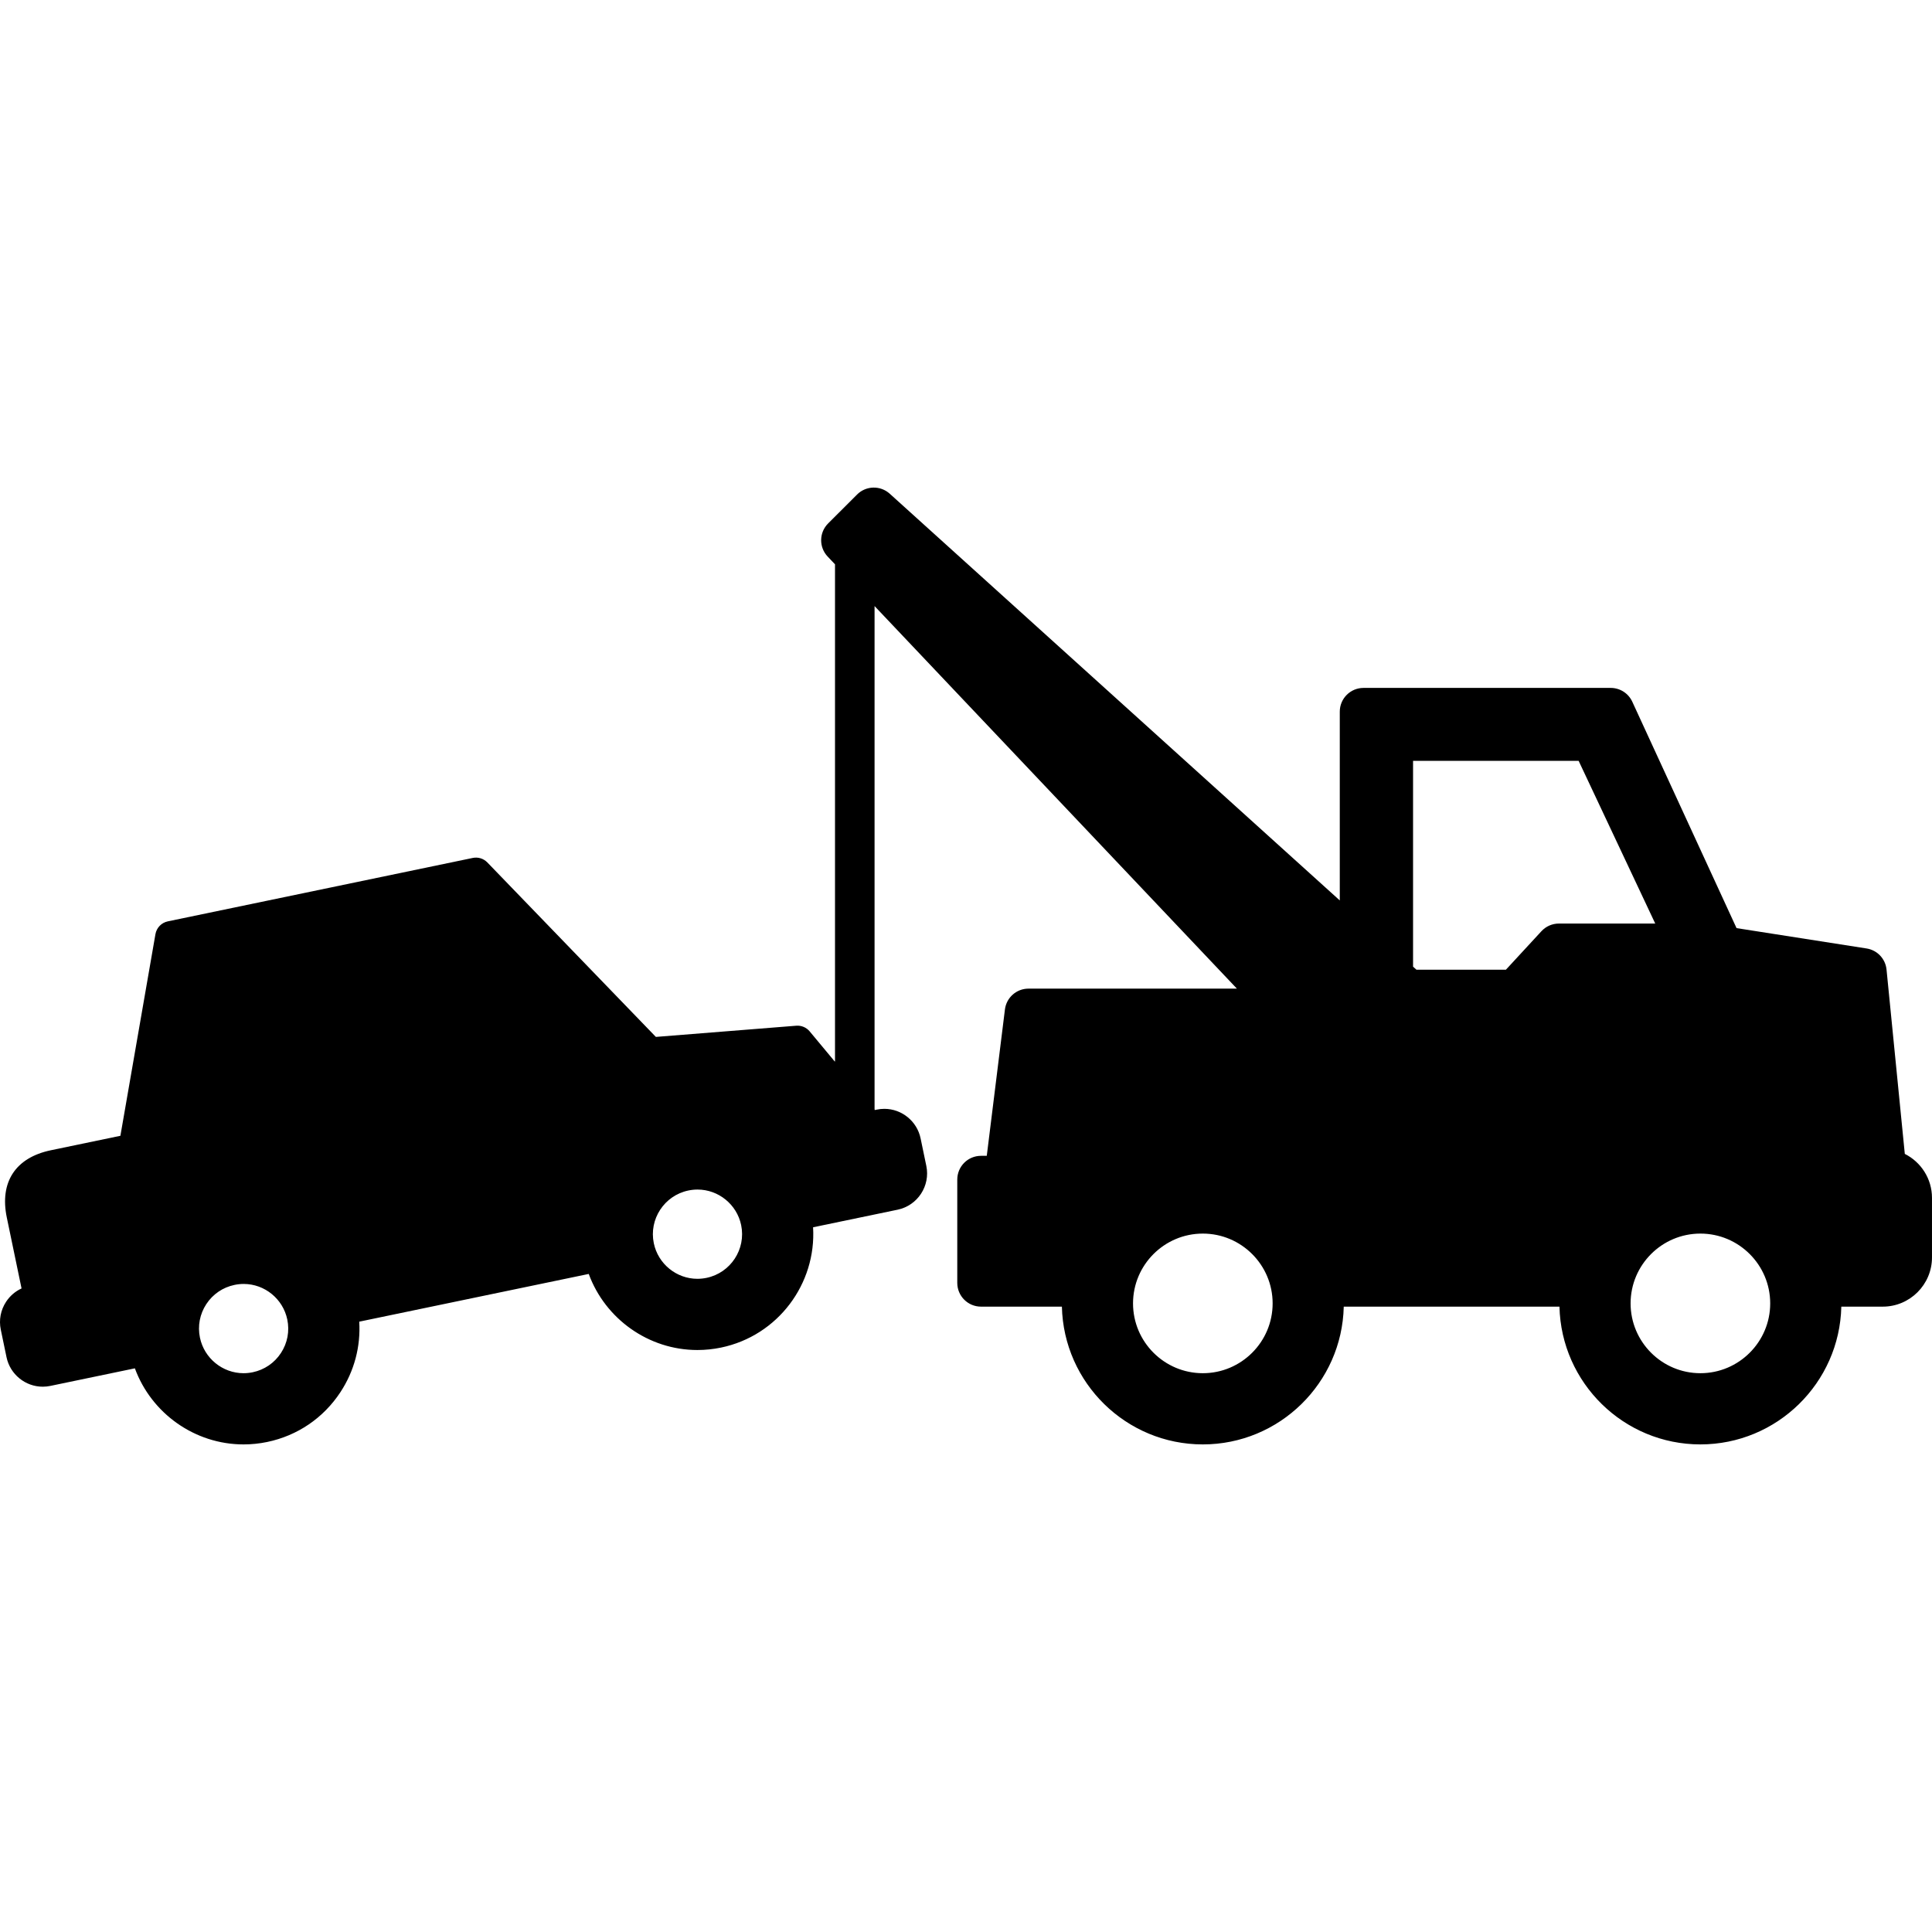
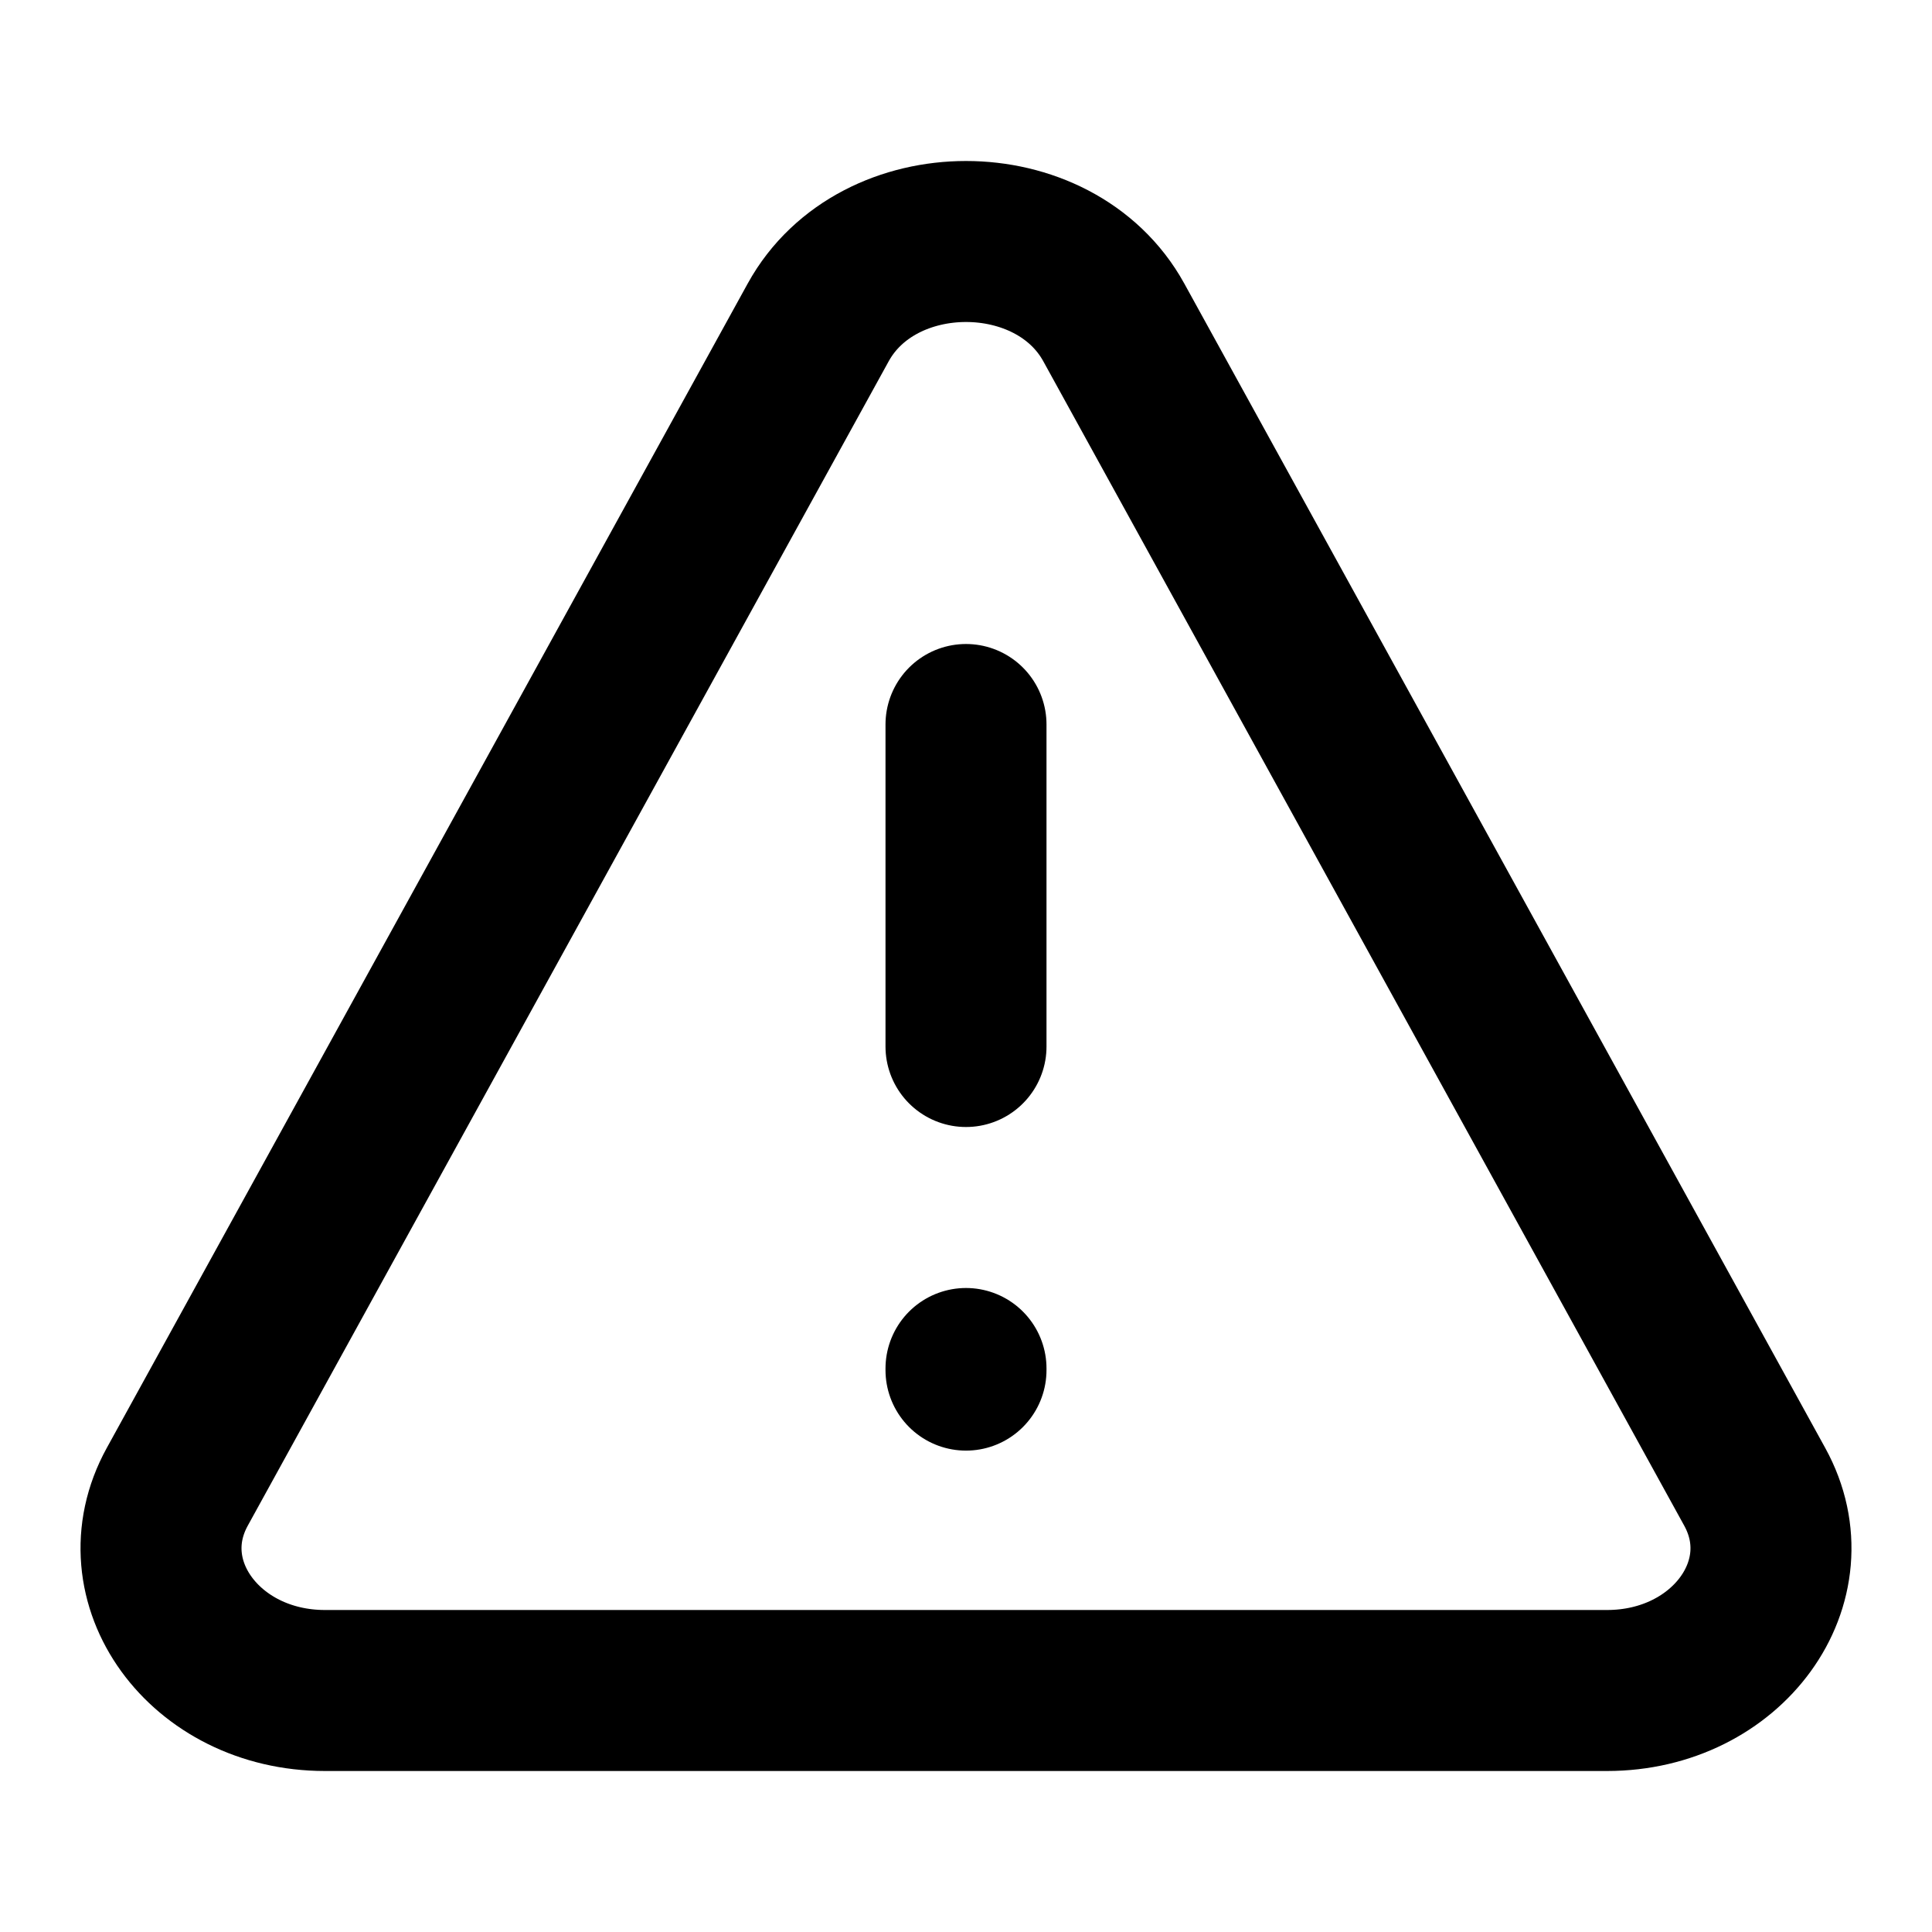
- <svg xmlns="http://www.w3.org/2000/svg" fill="#000000" height="800px" width="800px" version="1.1" id="Capa_1" viewBox="0 0 488.392 488.392" xml:space="preserve">
-   <path d="M481.517,291.694l-4.619-46.594c-0.27-2.72-2.343-4.914-5.043-5.336l-32.872-5.145l-26.355-57.23  c-0.98-2.128-3.108-3.49-5.45-3.49h-62.494c-3.313,0-6,2.687-6,6v47.721L224.919,124.807c-2.37-2.142-6.004-2.051-8.264,0.208  l-7.315,7.309c-2.3,2.298-2.351,6.01-0.115,8.37l1.857,1.96V268.33c-0.028-0.003-0.055-0.007-0.083-0.01l-6.32-7.598  c-0.831-0.999-2.096-1.531-3.393-1.429l-35.487,2.829l-42.603-44.105c-0.954-0.987-2.346-1.419-3.691-1.137L42.42,232.912  c-1.606,0.334-2.846,1.615-3.126,3.231l-8.859,50.975l-17.572,3.655c-8.941,1.859-13.003,8.054-11.145,16.995l3.731,17.939  c-1.583,0.725-2.935,1.882-3.914,3.375c-1.371,2.091-1.845,4.59-1.336,7.037l1.45,6.973c0.898,4.318,4.749,7.453,9.156,7.453  c0,0,0,0,0,0c0.64,0,1.283-0.066,1.912-0.197l21.378-4.446c4.167,11.357,15.116,19.233,27.468,19.233c2,0,4.012-0.208,5.982-0.617  c7.657-1.593,14.236-6.071,18.523-12.611c3.503-5.342,5.132-11.538,4.744-17.801l58.016-12.066  c4.167,11.357,15.115,19.232,27.466,19.232c1.999,0,4.012-0.207,5.982-0.617c14.395-2.995,24.123-16.147,23.263-30.41l21.374-4.445  c5.05-1.052,8.304-6.017,7.253-11.068l-1.45-6.974c-0.899-4.319-4.749-7.454-9.155-7.454c-0.639,0-1.282,0.066-1.911,0.197  l-0.521,0.108l-0.048-0.23V153.212l91.597,96.705l-52.686,0c-3.028,0-5.581,2.256-5.954,5.261l-4.592,37.004h-1.456  c-3.313,0-6,2.686-6,6v26.124c0,3.313,2.687,6,6,6h20.448c0.438,19.278,16.243,34.828,35.623,34.828  c19.382,0,35.189-15.55,35.627-34.828l54.53,0c0.44,19.278,16.245,34.827,35.624,34.827c19.382,0,35.188-15.549,35.627-34.827h10.48  c6.859,0,12.44-5.581,12.44-12.441v-15.046C488.392,297.959,485.591,293.74,481.517,291.694z M71.015,342.036  c-1.651,2.519-4.186,4.244-7.135,4.858c-0.767,0.16-1.546,0.24-2.317,0.24c-5.302,0-9.936-3.779-11.019-8.986  c-0.613-2.949-0.042-5.961,1.609-8.48c1.651-2.519,4.184-4.243,7.134-4.857c0.767-0.159,1.547-0.24,2.318-0.24  c5.302,0,9.936,3.778,11.018,8.985C73.238,336.506,72.667,339.517,71.015,342.036z M178.611,323.031  c-0.767,0.16-1.546,0.24-2.316,0.24c-5.301,0-9.935-3.779-11.018-8.986c-1.267-6.088,2.655-12.071,8.742-13.337  c0.767-0.16,1.547-0.24,2.318-0.24c5.303,0,9.938,3.779,11.021,8.985C188.624,315.781,184.7,321.764,178.611,323.031z   M357.208,244.36v-52.023h41.859l19.363,41.128h-24.355c-1.675,0-3.273,0.7-4.409,1.931l-8.982,9.732l-22.627,0.001L357.208,244.36z   M304.063,347.134c-9.728,0-17.643-7.917-17.643-17.647c0-9.73,7.915-17.647,17.643-17.647c9.73,0,17.648,7.916,17.648,17.647  C321.711,339.218,313.794,347.134,304.063,347.134z M429.844,347.134c-9.729,0-17.645-7.917-17.645-17.647  c0-9.73,7.915-17.647,17.645-17.647c9.73,0,17.647,7.917,17.647,17.647C447.492,339.218,439.575,347.134,429.844,347.134z" />
+ <svg xmlns="http://www.w3.org/2000/svg" width="800px" height="800px" viewBox="0 0 24 24" fill="none">
+   <path d="M2.202 18.47L10.164 4.005C10.902 2.665 13.098 2.665 13.836 4.005L21.798 18.47C22.444 19.643 21.46 21 19.963 21H4.037C2.54 21 1.556 19.643 2.202 18.47Z" stroke="#000000" stroke-width="2" stroke-linecap="round" stroke-linejoin="round" />
+   <path d="M12 9V13" stroke="#000000" stroke-width="2" stroke-linecap="round" stroke-linejoin="round" />
+   <path d="M12 17.02V17" stroke="#000000" stroke-width="2" stroke-linecap="round" stroke-linejoin="round" />
</svg>
